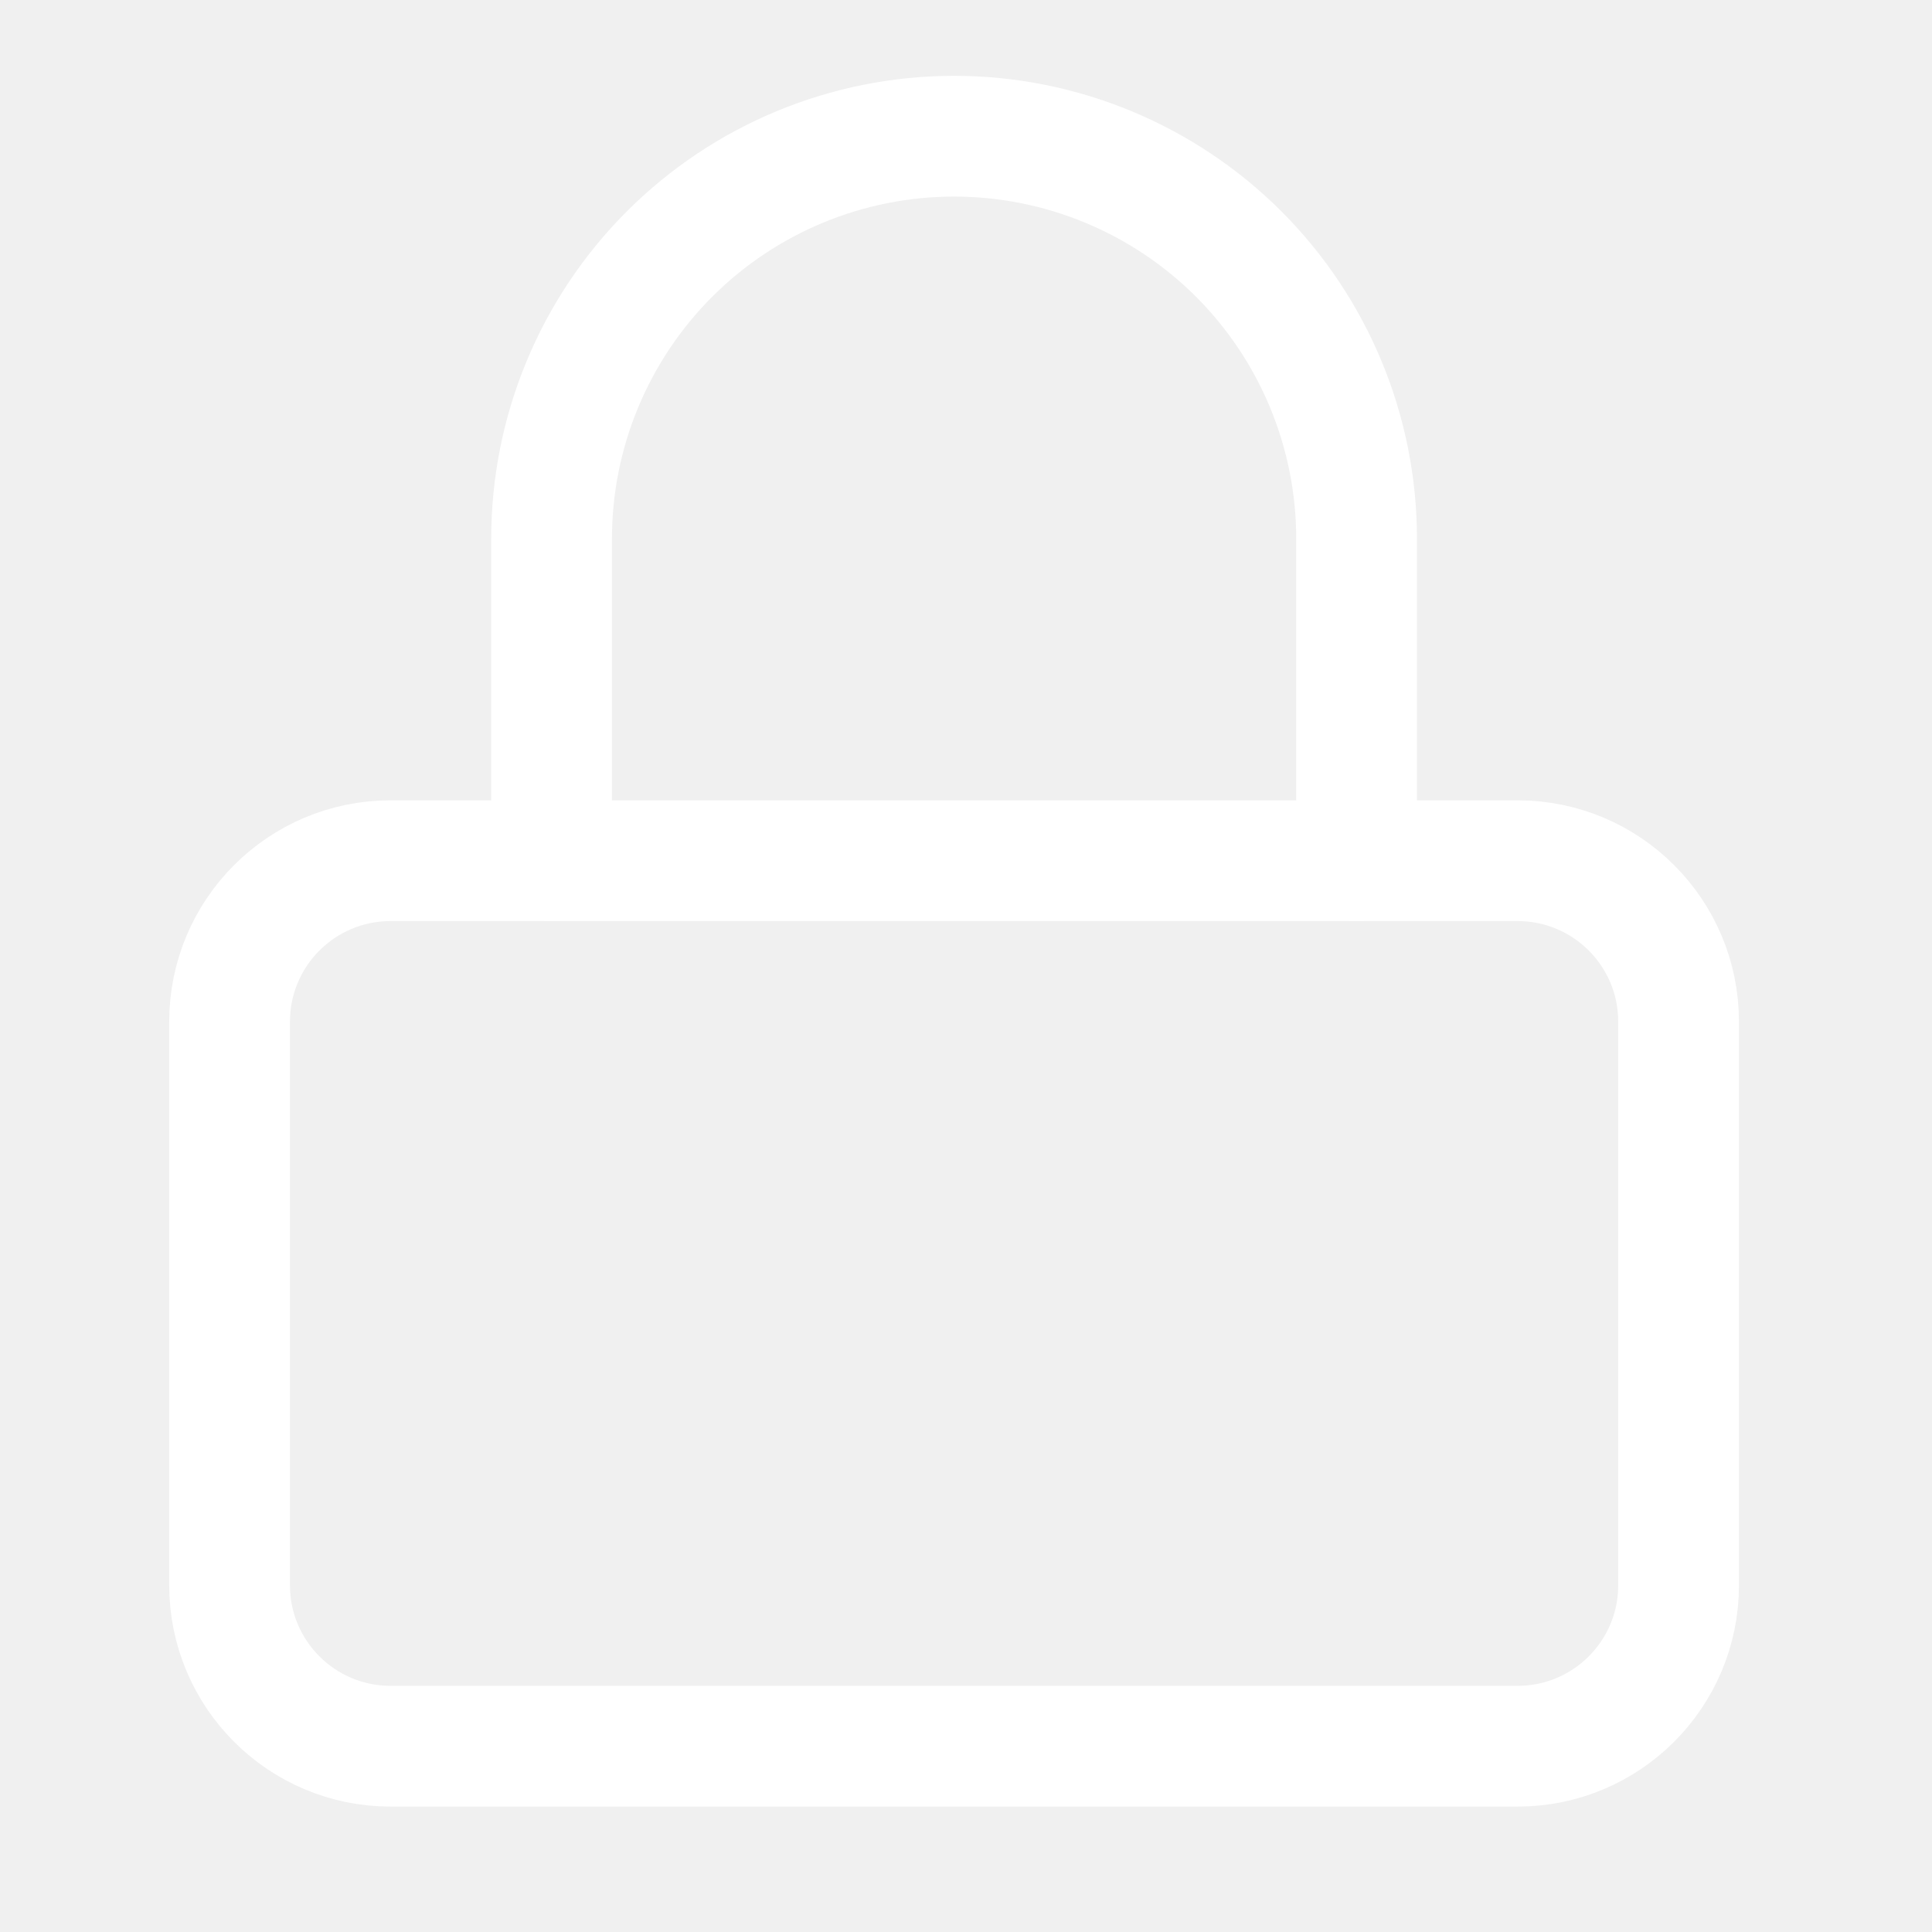
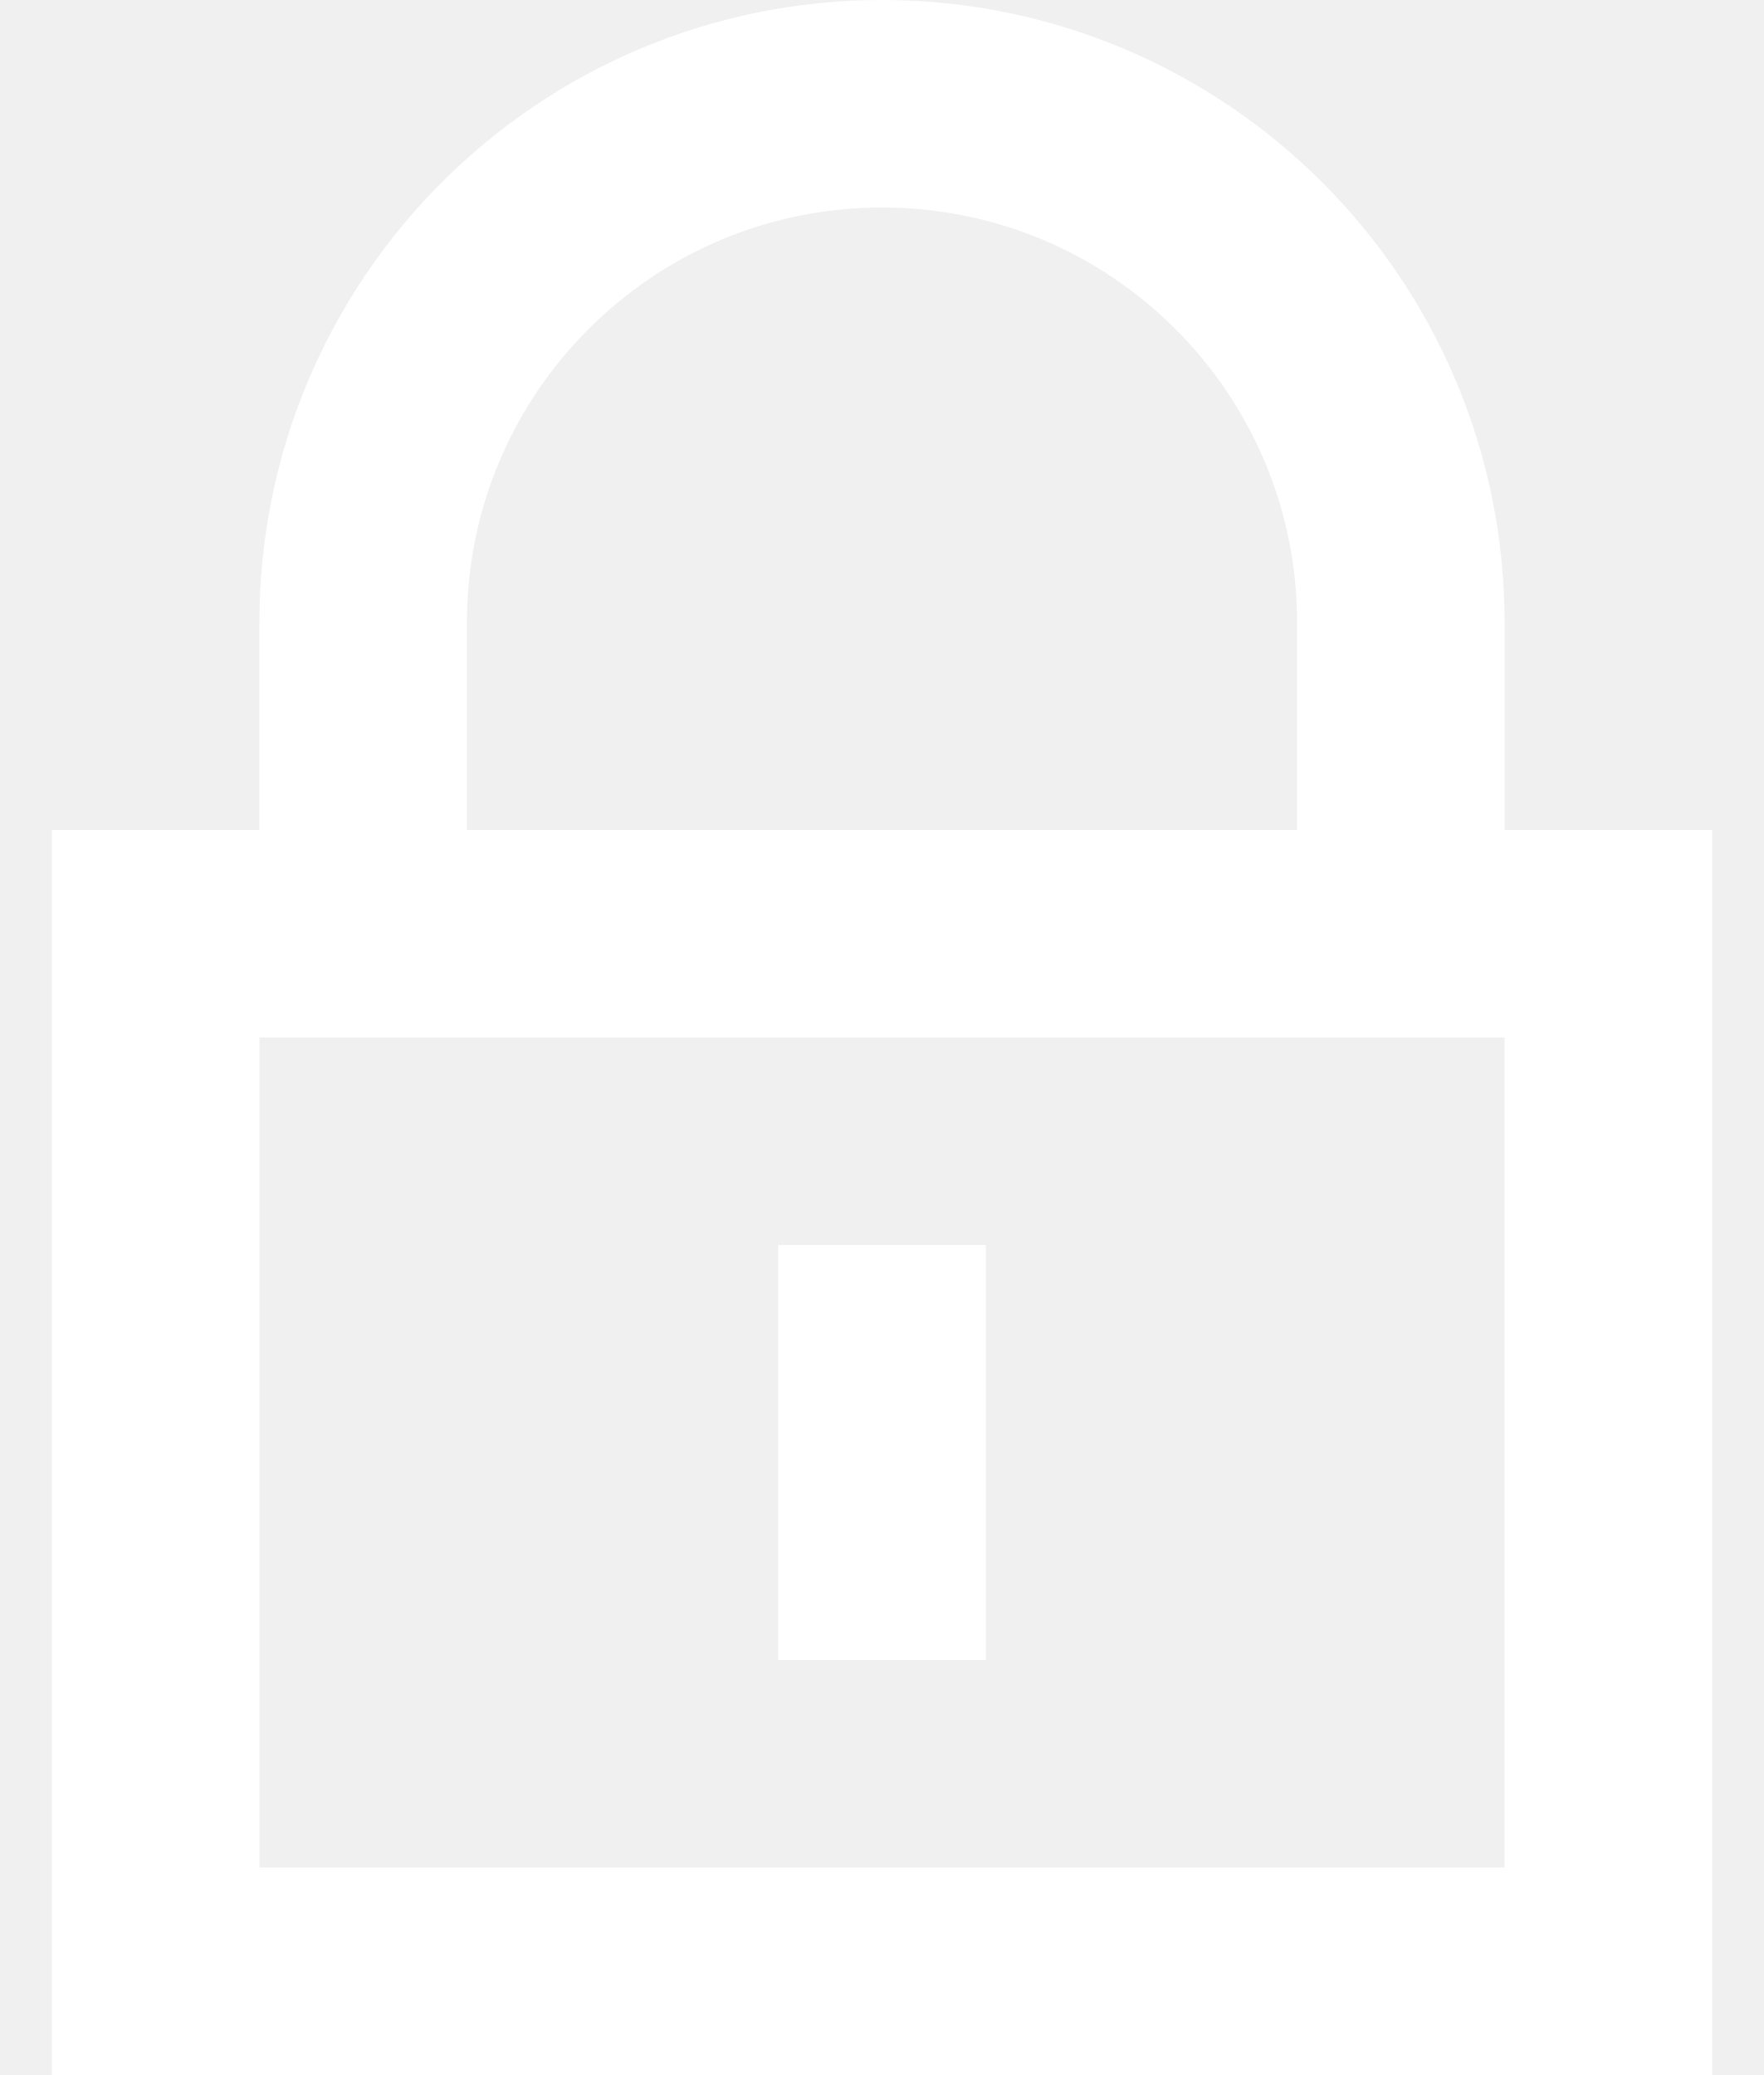
- <svg xmlns="http://www.w3.org/2000/svg" width="24" height="24" viewBox="0 0 24 24" fill="none">
-   <path d="M18.852 10.692H4.852C3.747 10.692 2.852 11.587 2.852 12.692V19.692C2.852 20.797 3.747 21.692 4.852 21.692H18.852C19.957 21.692 20.852 20.797 20.852 19.692V12.692C20.852 11.587 19.957 10.692 18.852 10.692Z" stroke="white" stroke-width="1.5" stroke-linecap="round" stroke-linejoin="round" />
-   <path d="M6.852 10.692V6.692C6.852 5.366 7.379 4.094 8.317 3.156C9.254 2.219 10.526 1.692 11.852 1.692C13.178 1.692 14.45 2.219 15.388 3.156C16.325 4.094 16.852 5.366 16.852 6.692V10.692" stroke="white" stroke-width="1.5" stroke-linecap="round" stroke-linejoin="round" />
+ <svg xmlns="http://www.w3.org/2000/svg" width="17" height="20" viewBox="0 0 17 20" fill="none">
+   <rect x="1.5" y="9" width="14" height="10" stroke="white" stroke-width="2" />
+   <rect x="7.5" y="12" width="2" height="4" fill="white" />
+   <path d="M8.5 1C11.261 1 13.5 3.239 13.5 6V9H3.5V6C3.5 3.239 5.739 1 8.5 1Z" stroke="white" stroke-width="2" />
</svg>
